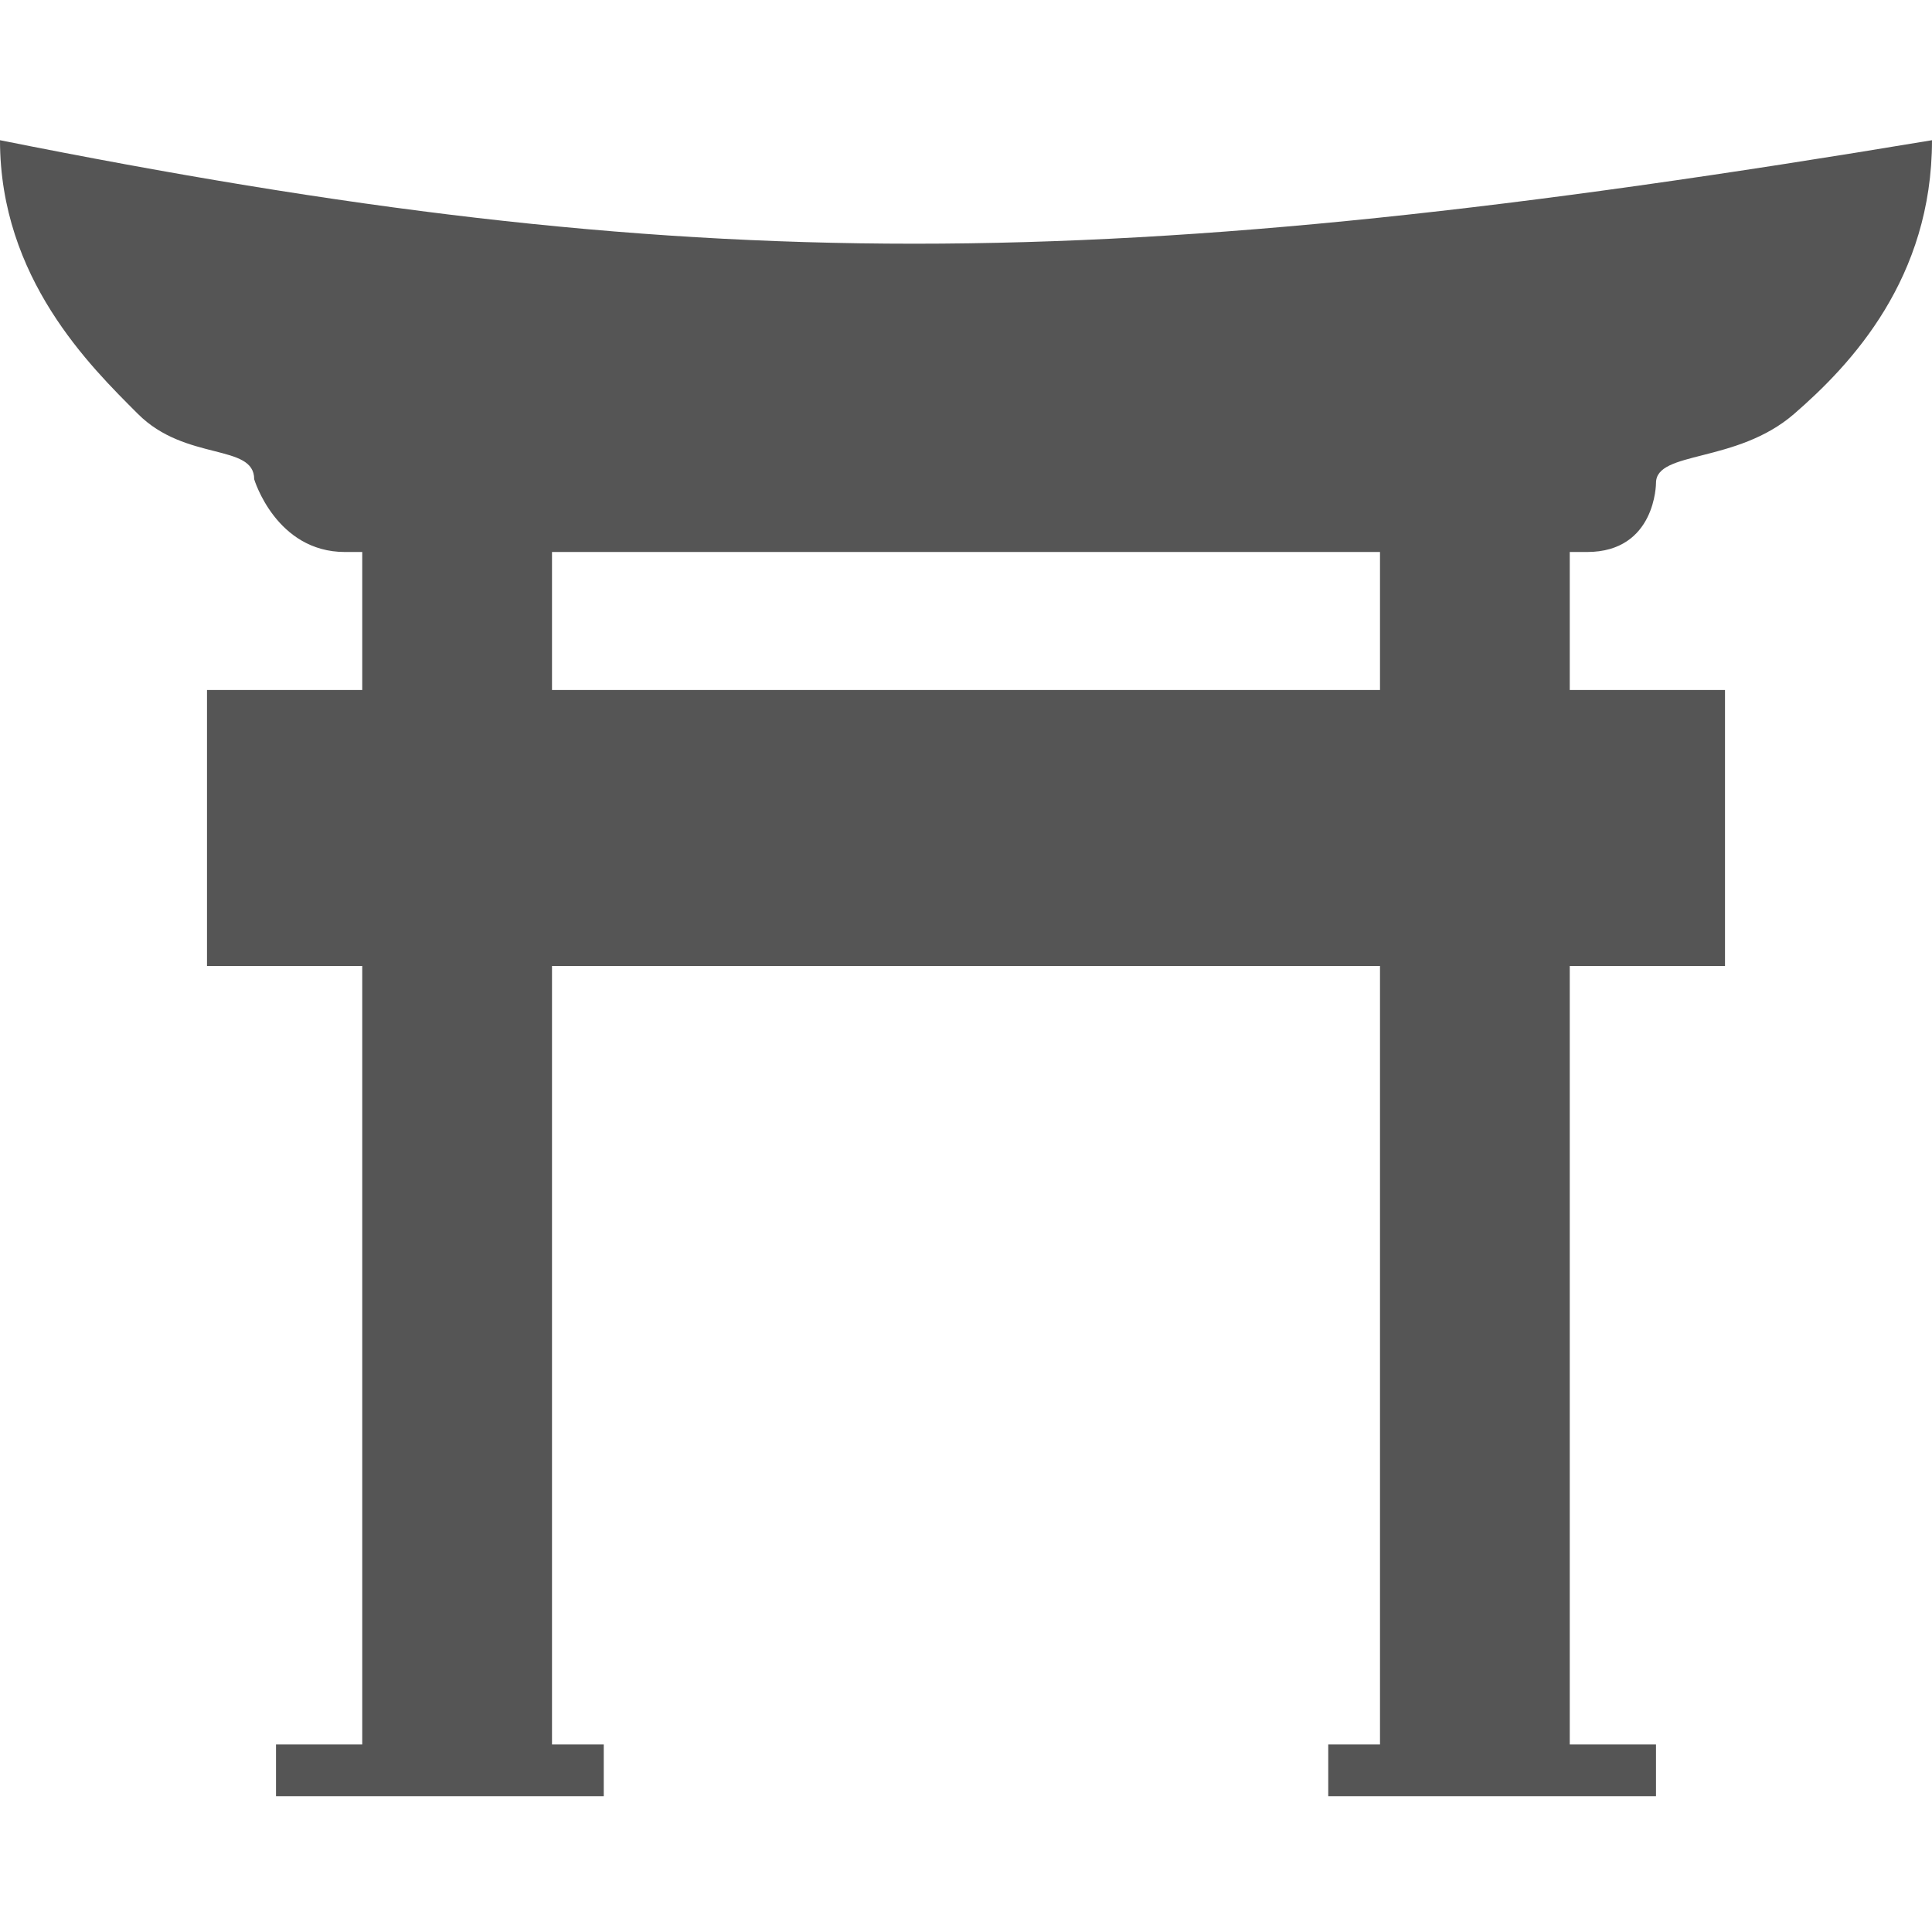
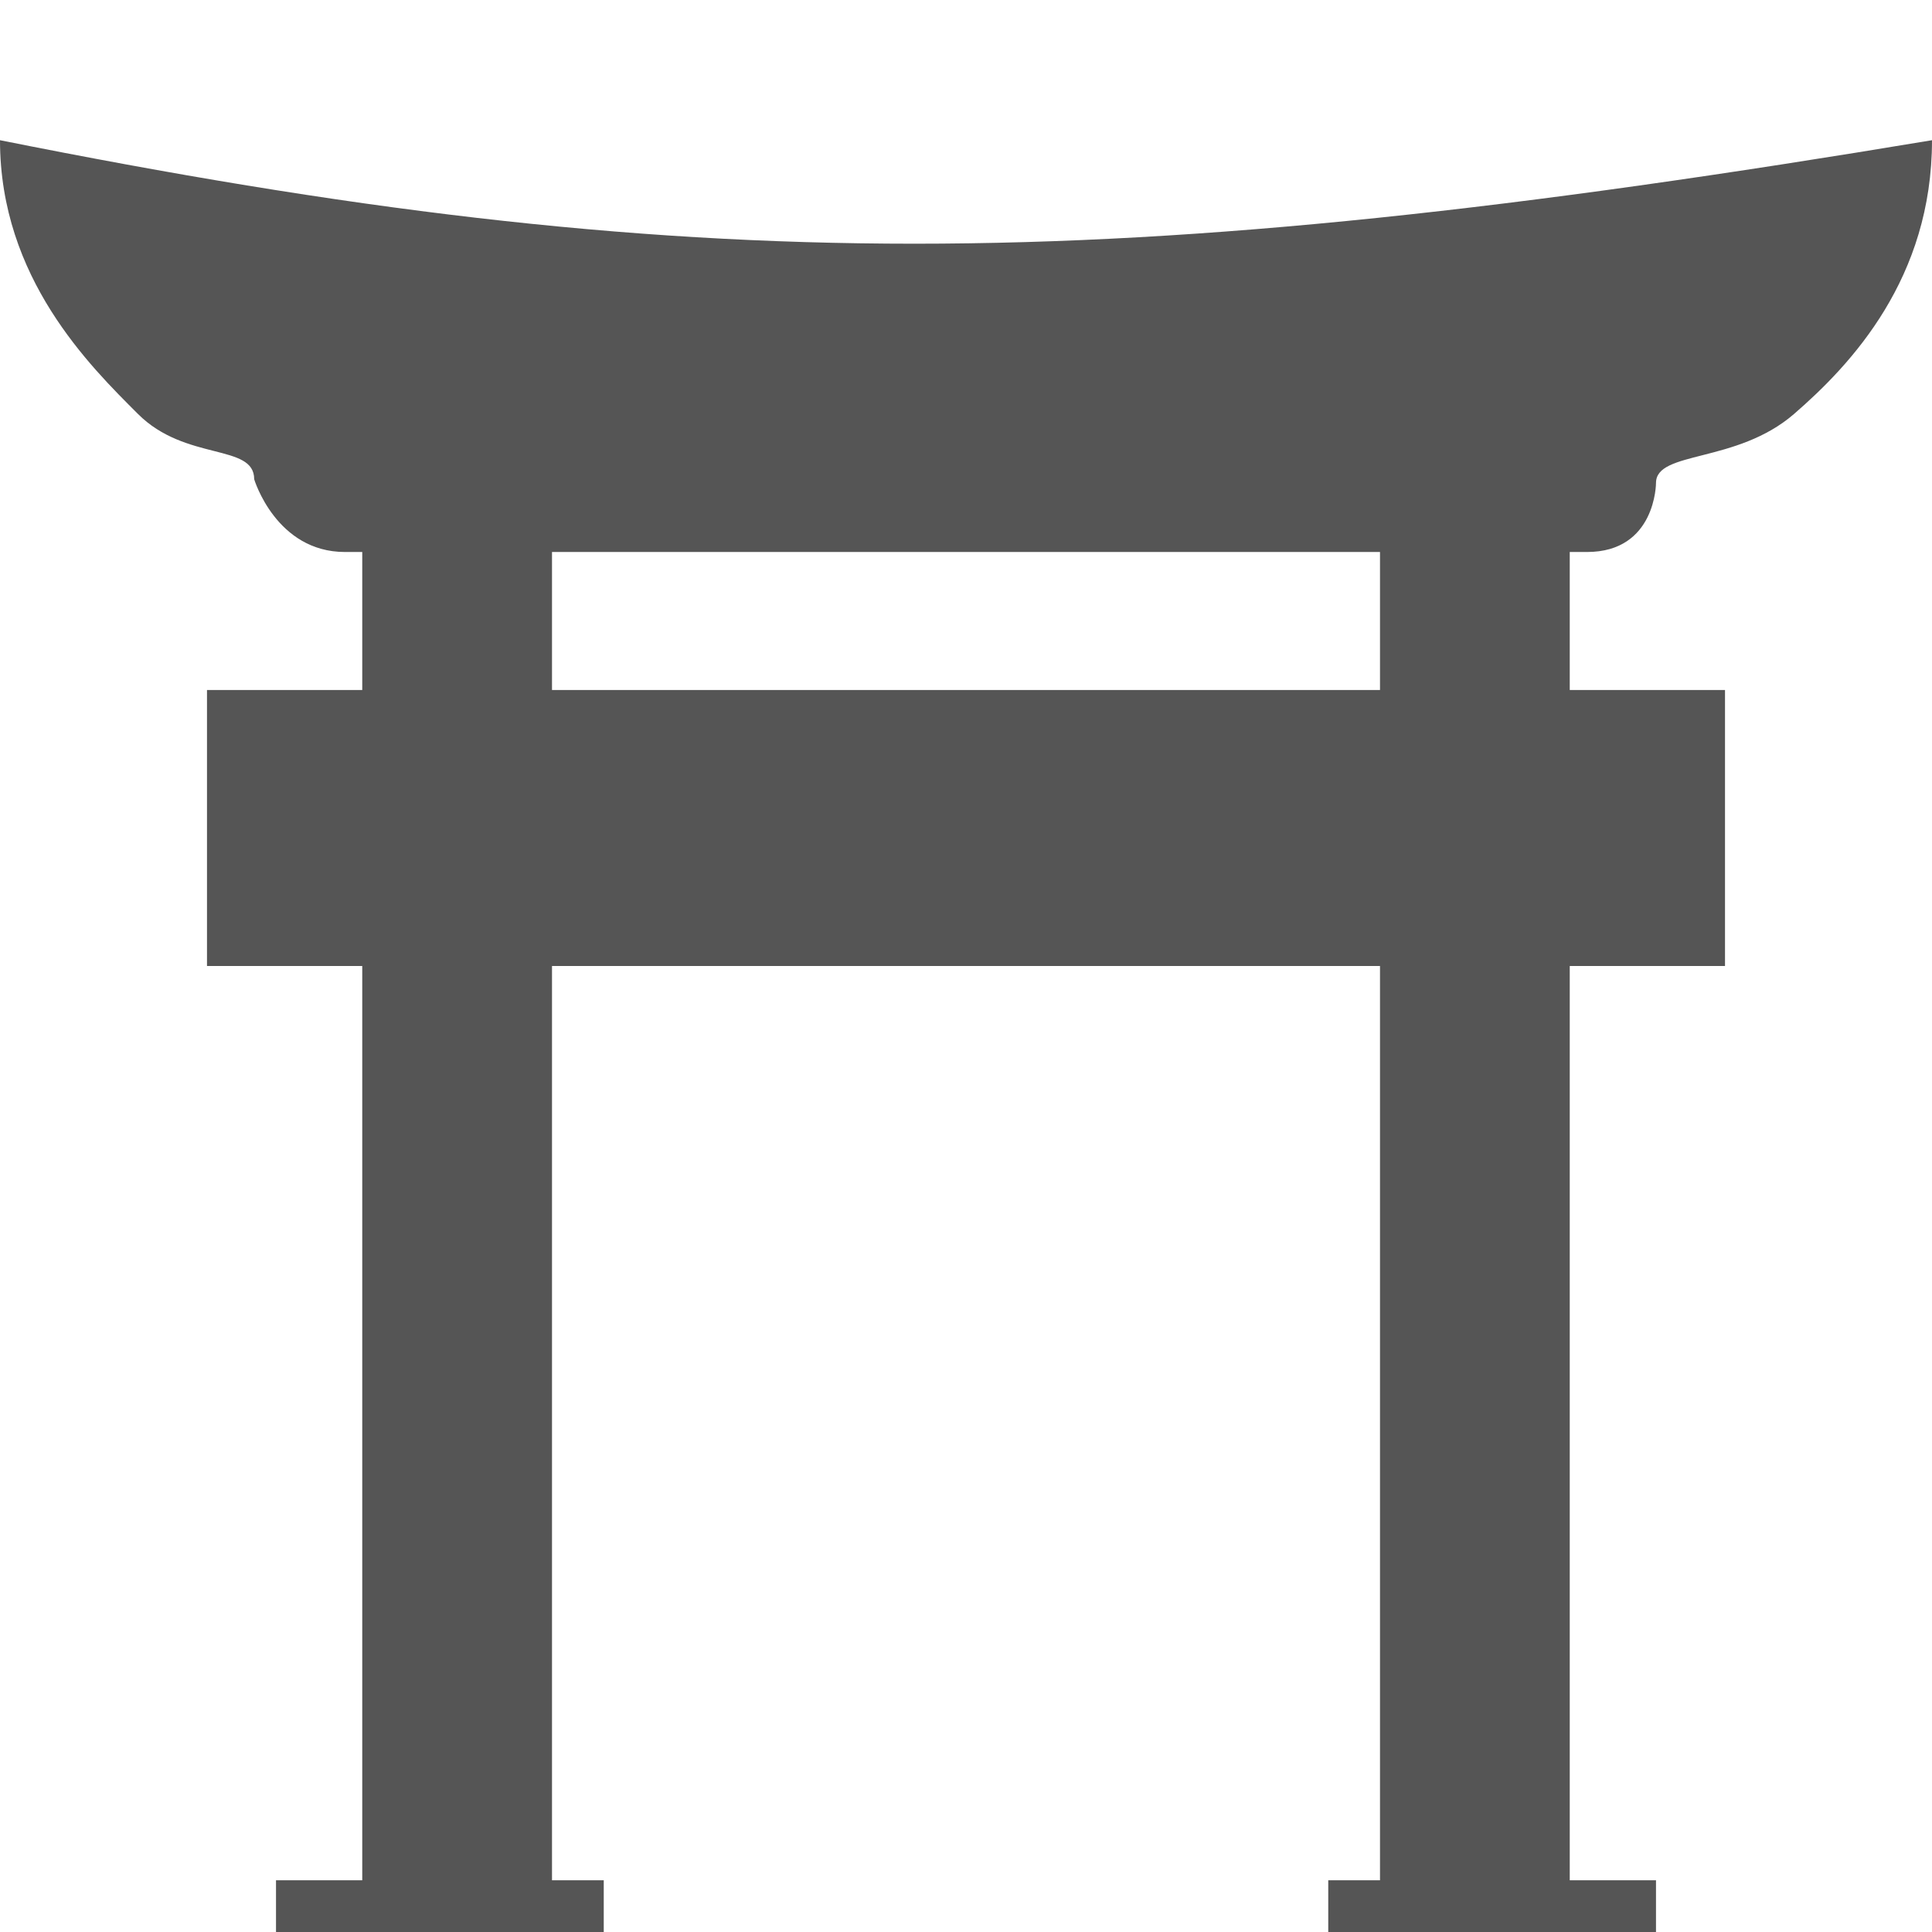
<svg xmlns="http://www.w3.org/2000/svg" version="1.1" width="14" height="14" viewBox="0 0 14 14" id="svg2">
  <defs id="defs1" />
  <rect width="14" height="14" x="0" y="0" id="canvas" style="fill:none;stroke:none;visibility:hidden" />
-   <path id="path1-626-1-3" style="fill:#555" d="M 0 1.016 C 0 2.016 0.655 2.655 1 3 C 1.345 3.345 1.842 3.212 1.842 3.473 C 1.842 3.473 2 4 2.5 4 L 2.625 4 L 2.625 5 L 1.5 5 L 1.5 7 L 2.625 7 L 2.625 12.641 L 2 12.641 L 2 13.016 L 4.375 13.016 L 4.375 12.641 L 4 12.641 L 4 7 L 10 7 L 10 12.641 L 9.625 12.641 L 9.625 13.016 L 12 13.016 L 12 12.641 L 11.375 12.641 L 11.375 7 L 12.5 7 L 12.5 5 L 11.375 5 L 11.375 4 L 11.5 4 C 12 4 12 3.5 12 3.5 C 12 3.264 12.583 3.361 13 3 C 13.417 2.639 14 2.016 14 1.016 C 8 2.016 5 2.016 0 1.016 z M 4 4 L 5.25 4 L 6.25 4 L 7.75 4 L 8.75 4 L 10 4 L 10 5 L 4 5 L 4 4 z " />
+   <path id="path1-626-1-3" style="fill:#555" d="M 0,1.016 C 0,2.016 0.655,2.655 1,3 1.345,3.345 1.842,3.212 1.842,3.473 1.842,3.473 2,4 2.5,4 H 2.625 V 5 H 1.5 v 2 h 1.125 v 6.625 H 2 V 14 H 4.375 V 13.625 H 4 V 7 h 6 v 6.625 H 9.625 V 14 H 12 V 13.625 H 11.375 V 7 H 12.5 V 5 H 11.375 V 4 H 11.5 C 12,4 12,3.5 12,3.5 12,3.264 12.583,3.361 13,3 c 0.417,-0.361 1,-0.984 1,-1.984 -6,1 -9,1 -14,0 z M 4,4 h 1.25 1 1.5 1 H 10 V 5 H 4 Z" />
</svg>
